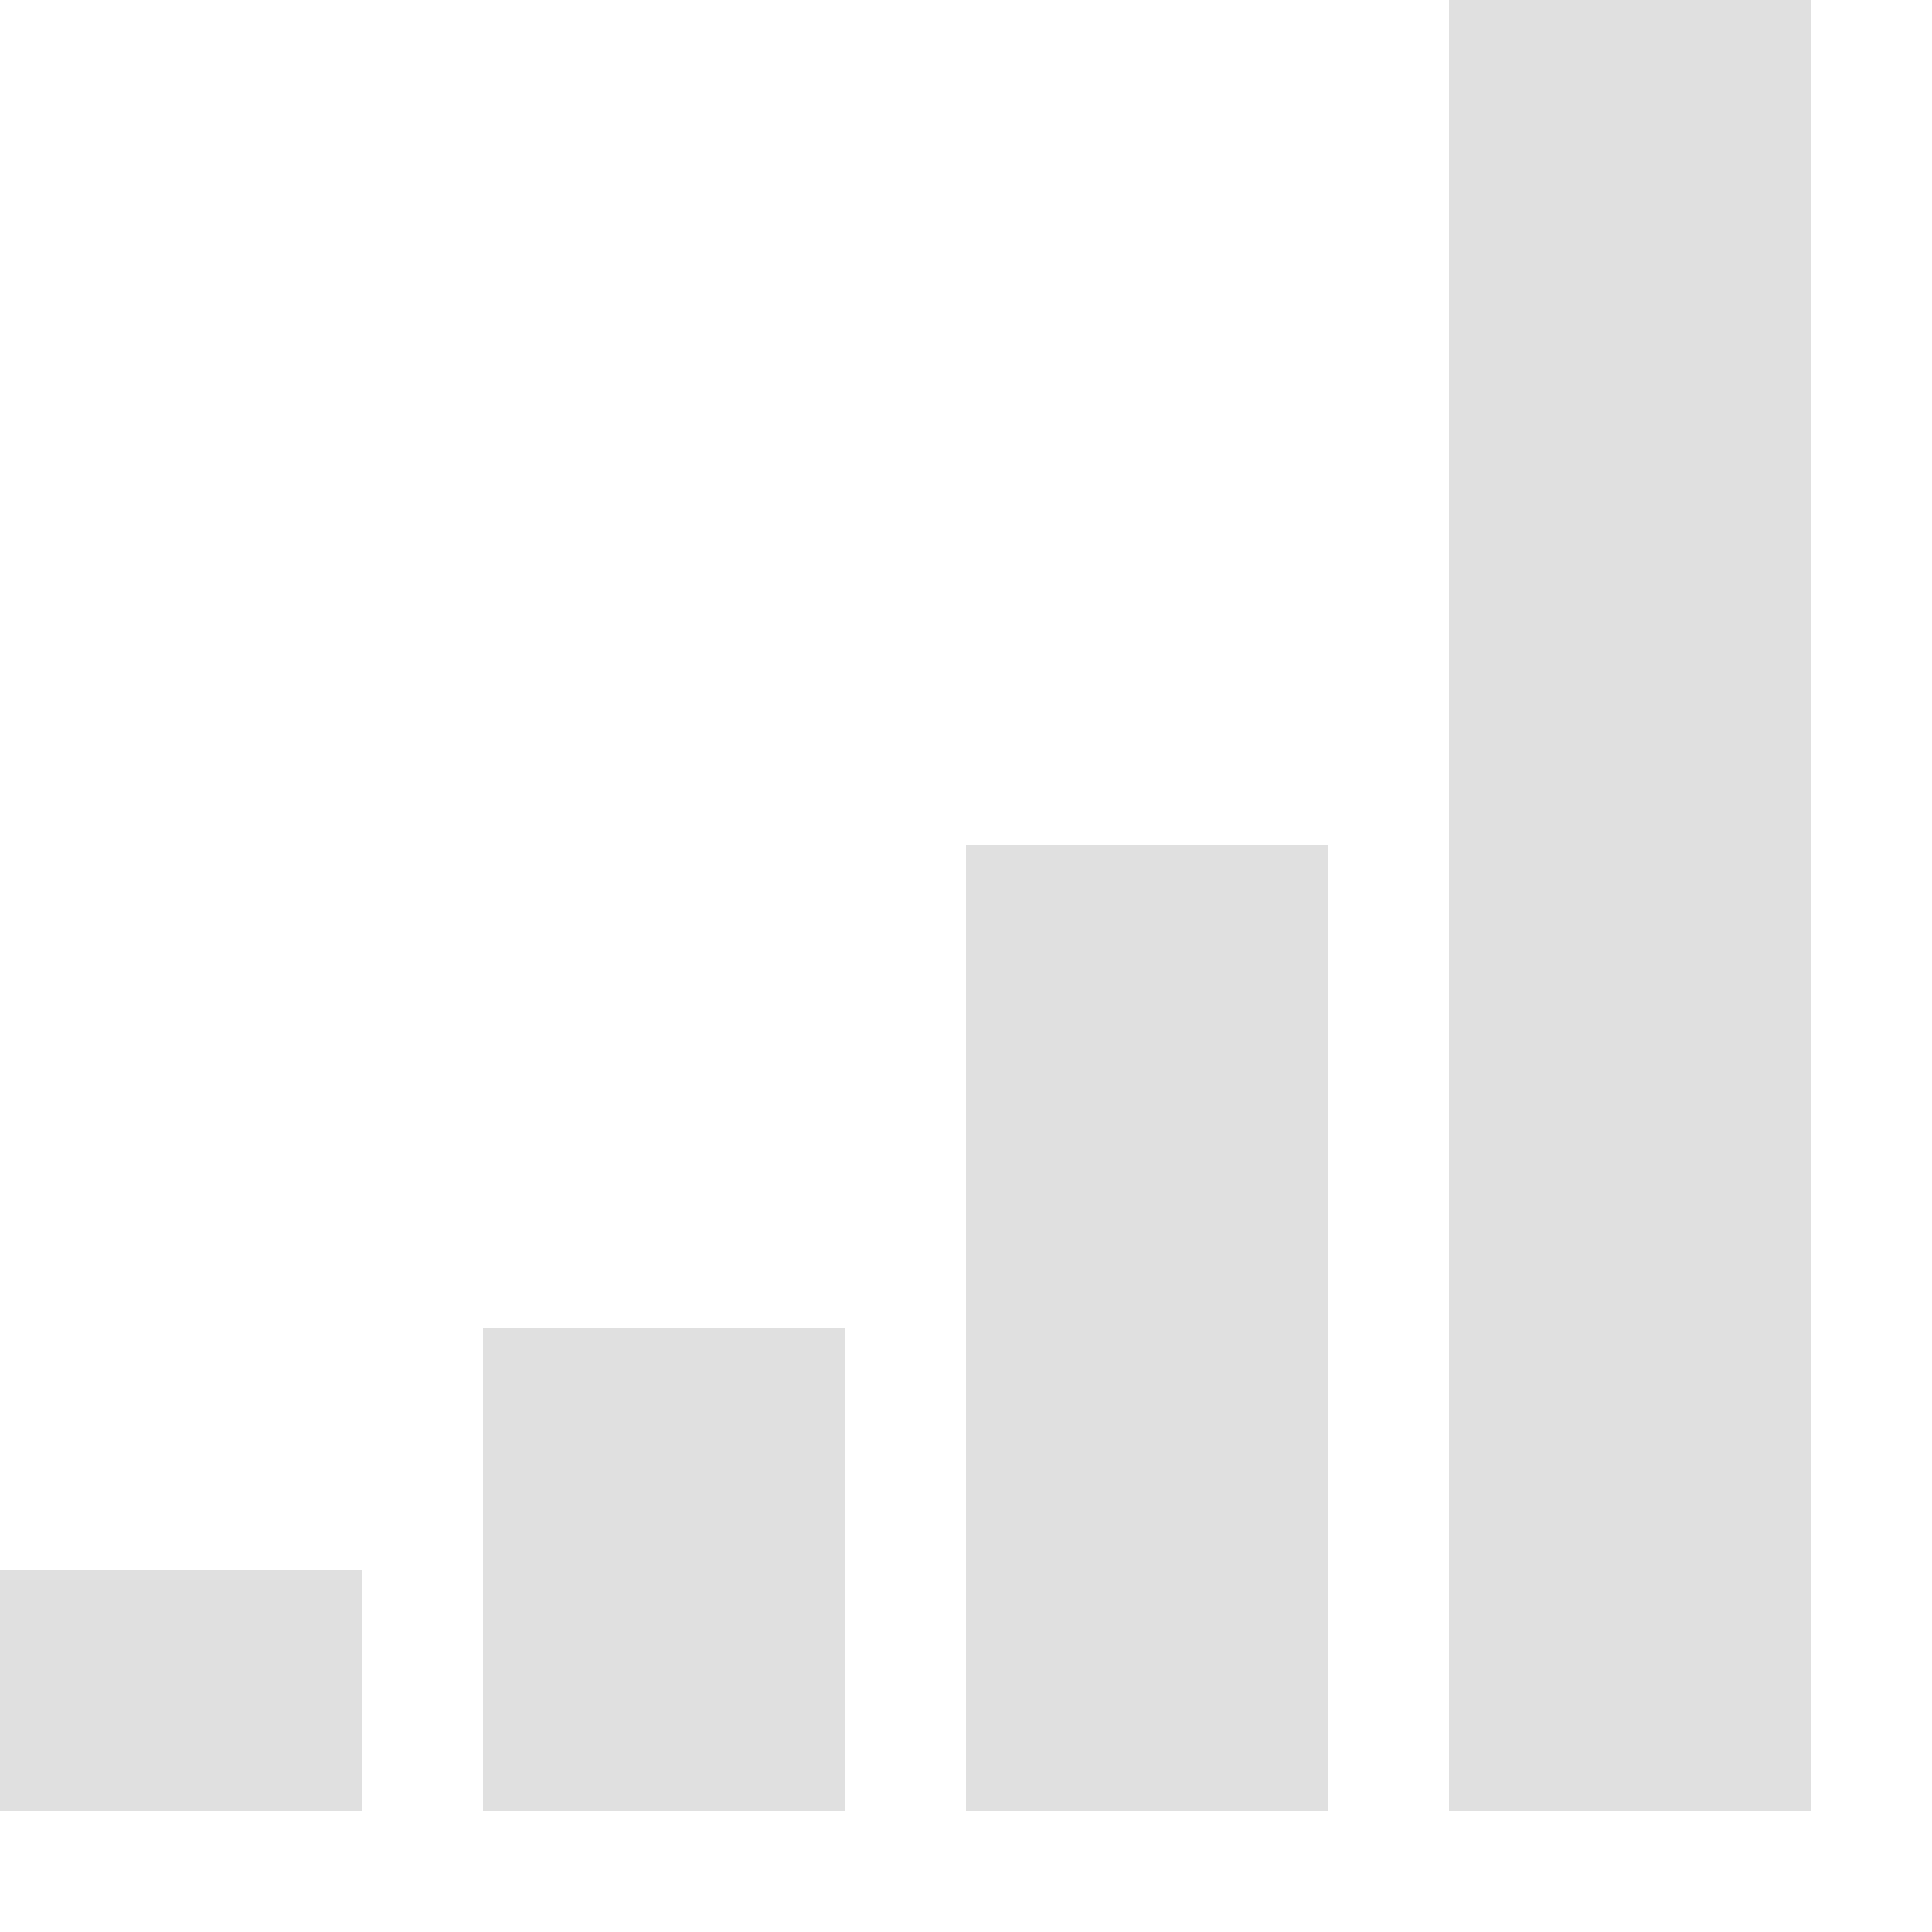
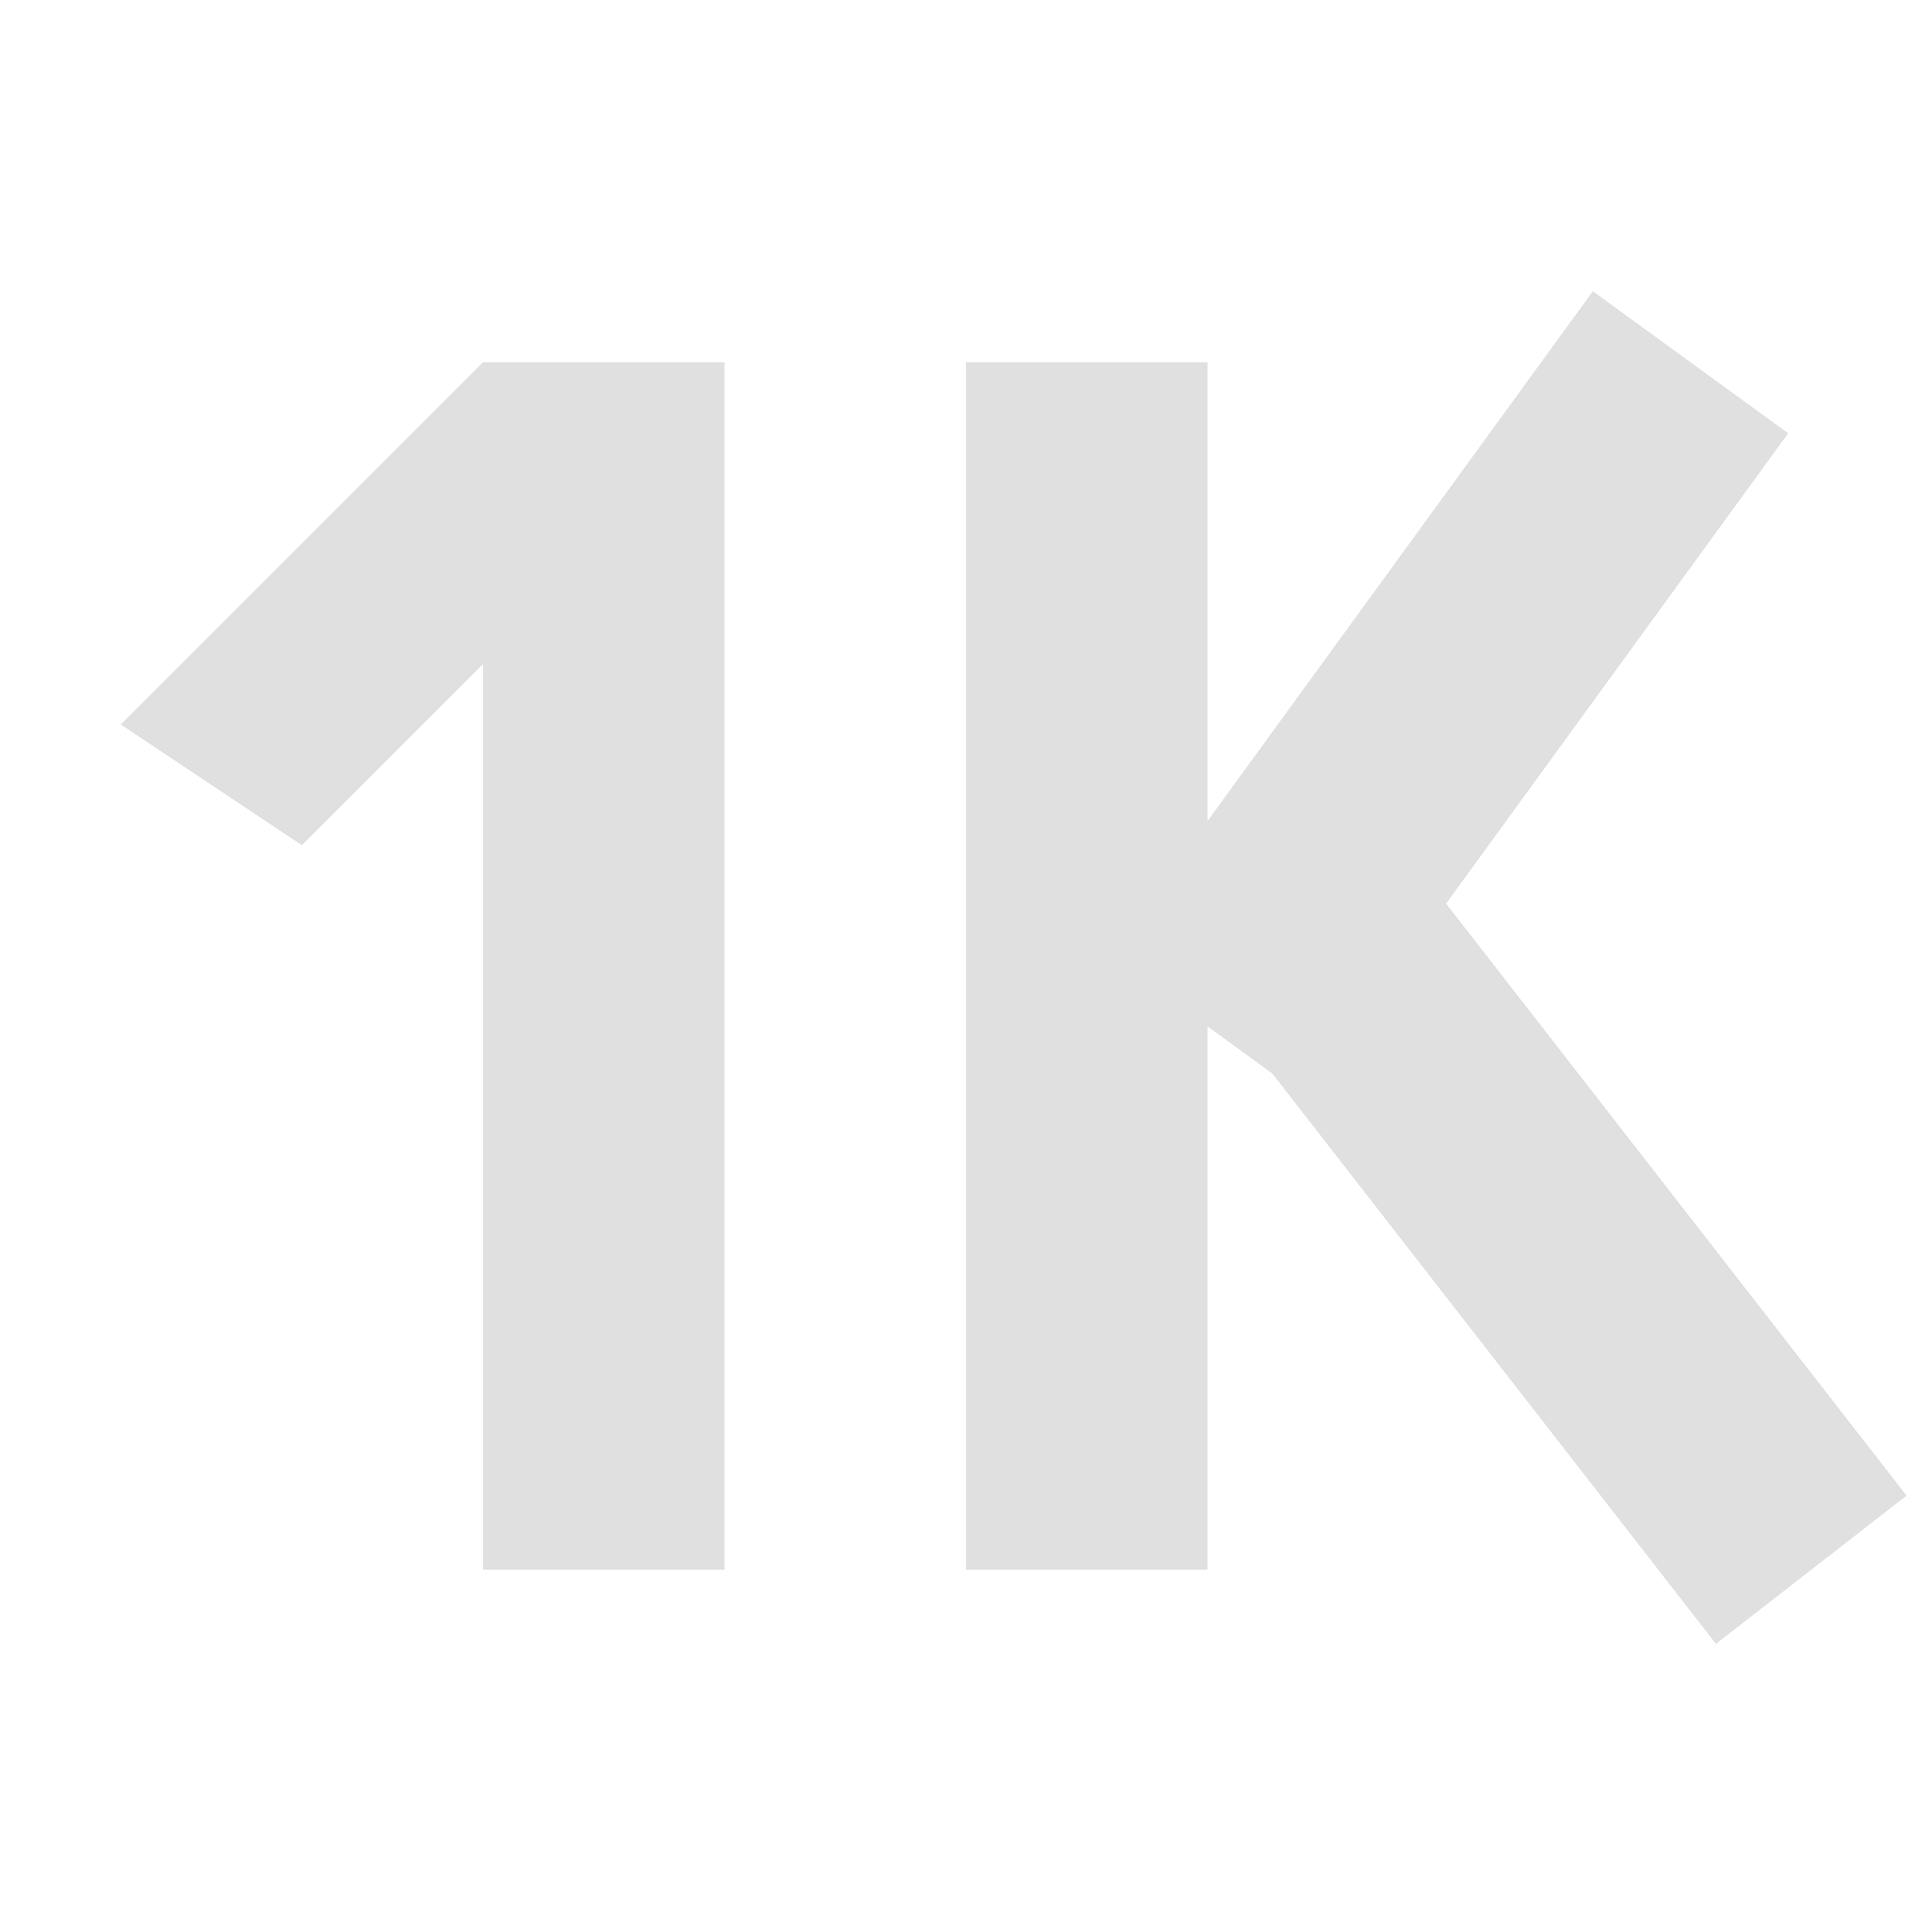
<svg xmlns="http://www.w3.org/2000/svg" width="16" height="16" viewBox="0 0 16 16">
-   <rect x="0" y="13" width="3" height="2" fill="#e0e0e0" />
-   <rect x="4" y="11" width="3" height="4" fill="#e0e0e0" />
-   <rect x="8" y="7" width="3" height="8" fill="#e0e0e0" />
-   <rect x="12" y="0" width="3" height="15" fill="#e0e0e0" />
+   <rect x="4" y="3" width="2" height="10" fill="#e0e0e0" />
+   <path fill="#e0e0e0" d="M1 6L4 3L4 5.5L2.5 7z" />
+   <rect x="8" y="3" width="2" height="10" fill="#e0e0e0" />
+   <path fill="none" stroke="#e0e0e0" stroke-width="2" stroke-linecap="butt" stroke-linejoin="round" d="M10 8.5 L14 3" />
+   <path fill="none" stroke="#e0e0e0" stroke-width="2" stroke-linecap="butt" stroke-linejoin="round" d="M10.8 7.6 L15 13" />
</svg>
